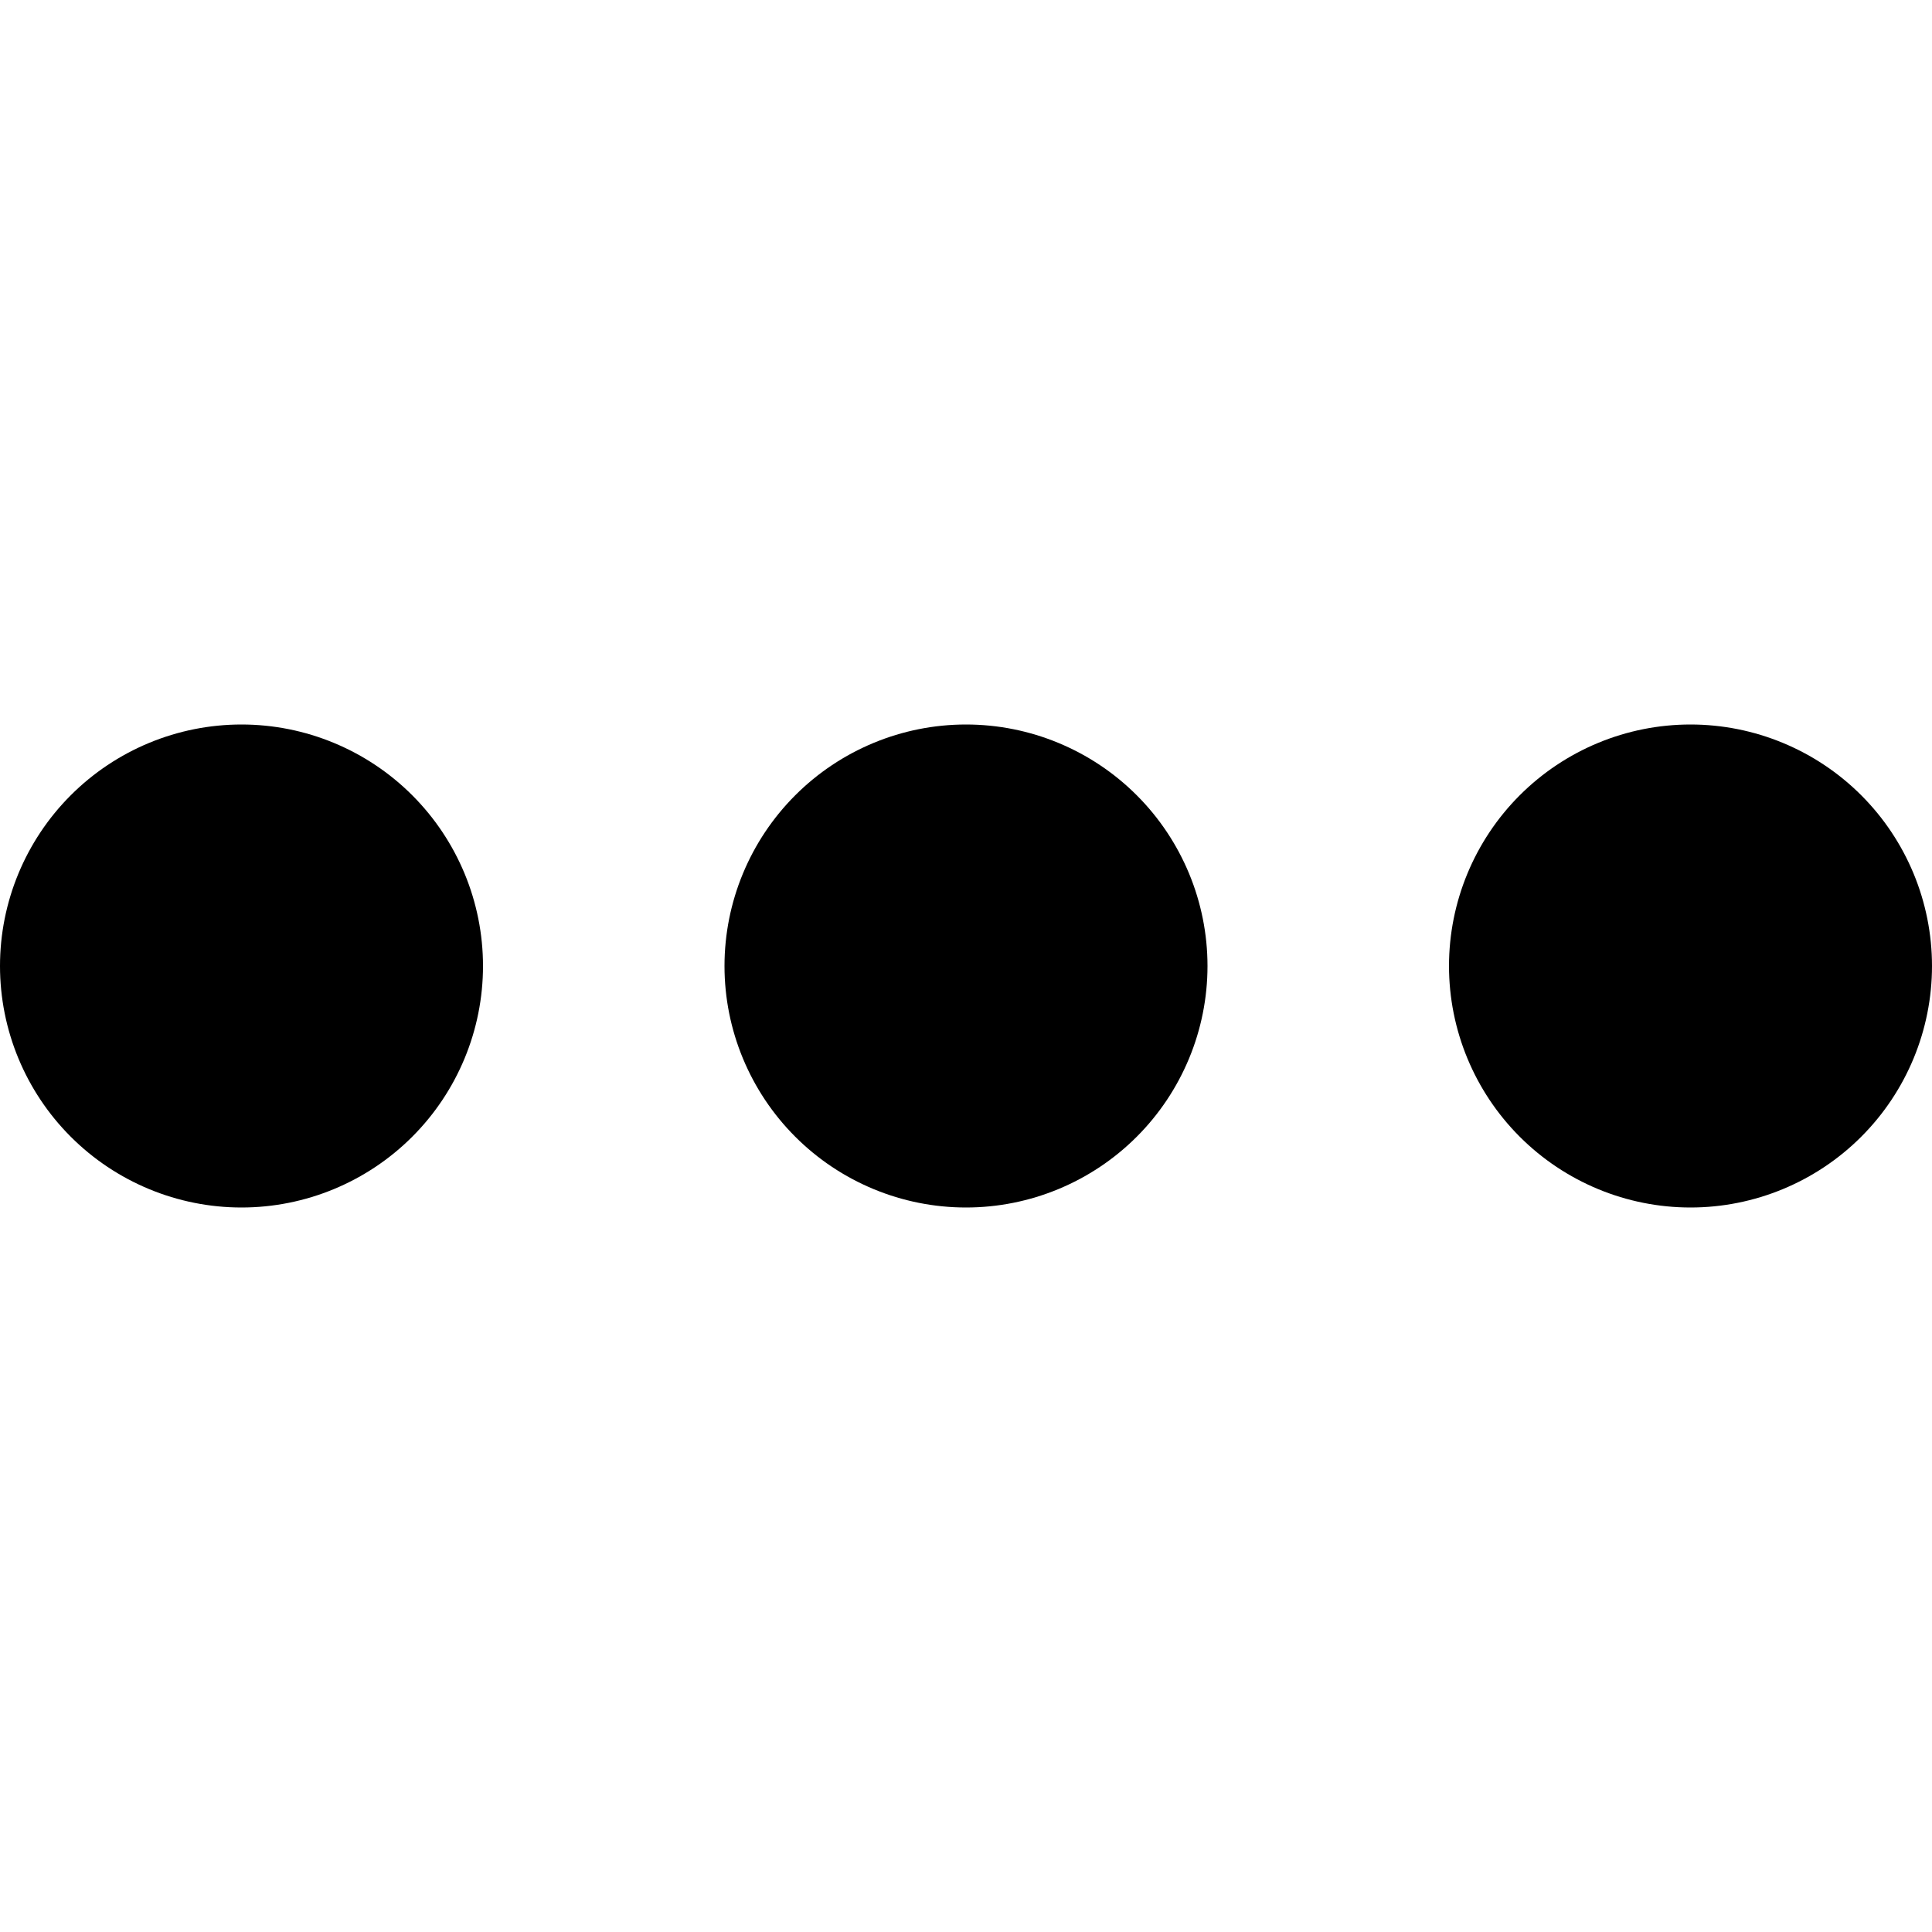
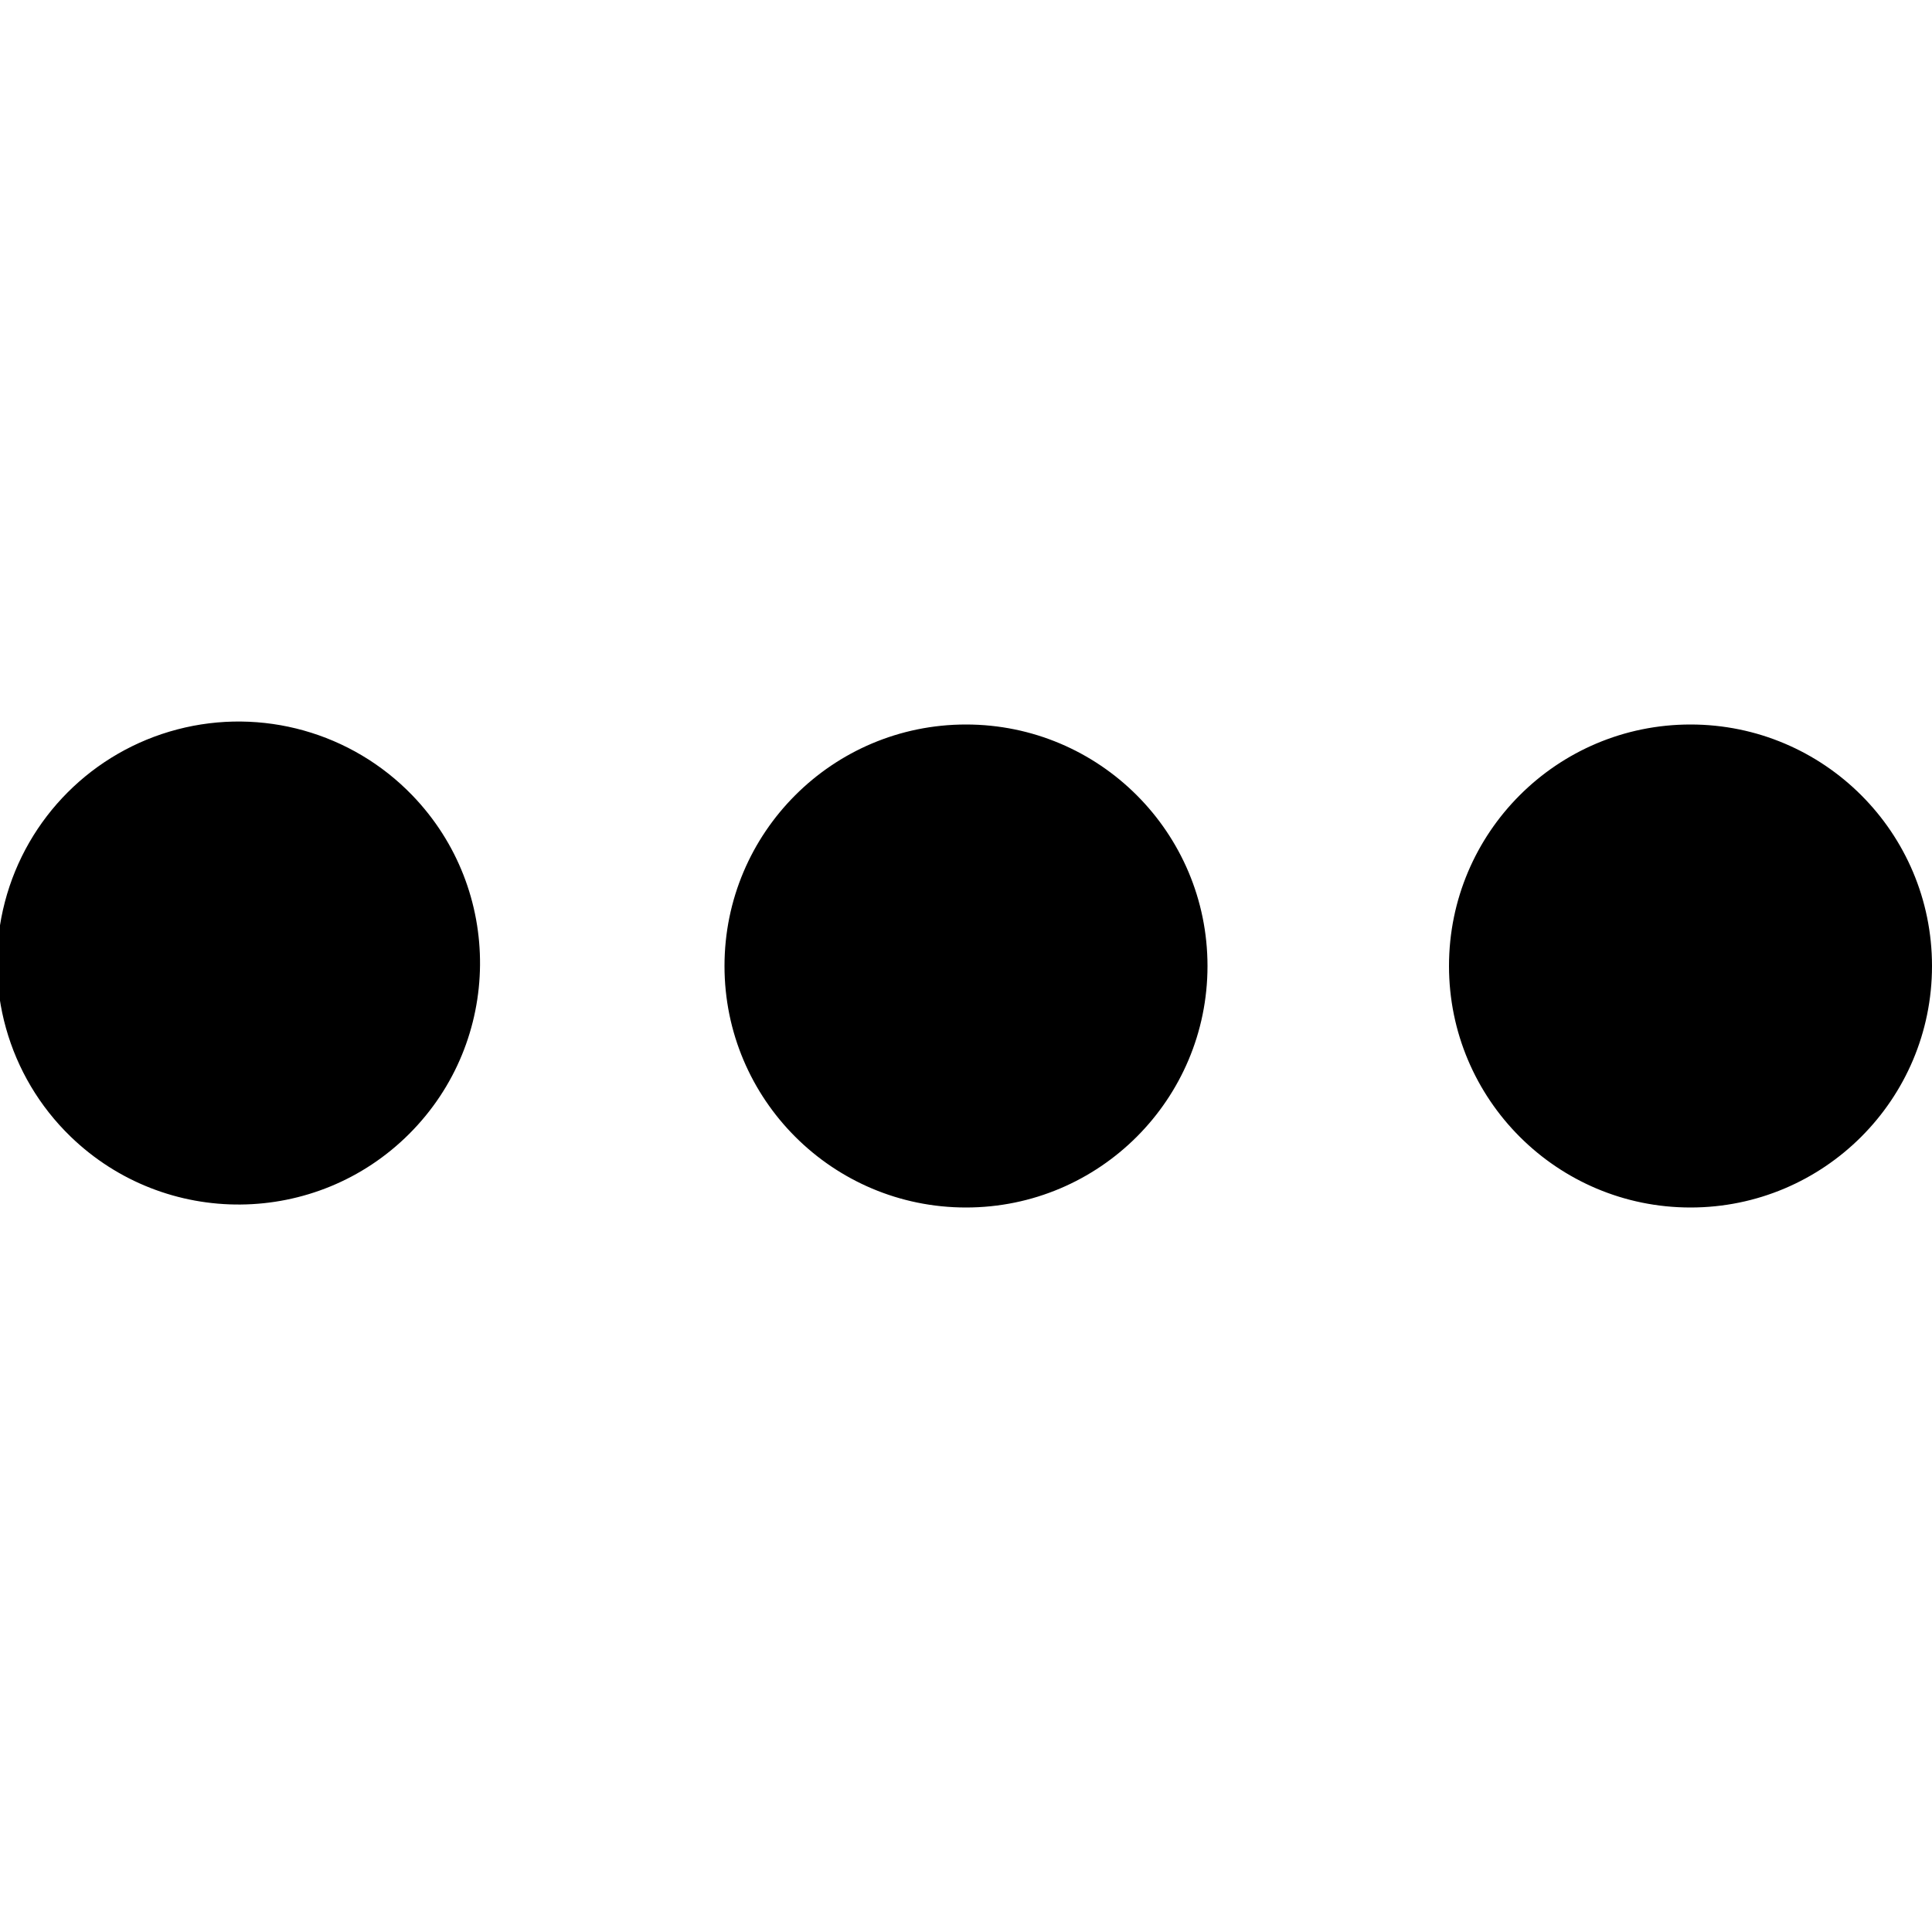
- <svg xmlns="http://www.w3.org/2000/svg" width="16" height="16" viewBox="0 0 16 16" fill="none">
-   <path d="M0.586 9.414C0.211 9.039 0 8.53 0 8C0 7.47 0.211 6.961 0.586 6.586C0.961 6.211 1.47 6 2 6C2.53 6 3.039 6.211 3.414 6.586C3.789 6.961 4 7.47 4 8C4 8.53 3.789 9.039 3.414 9.414C3.039 9.789 2.53 10 2 10C1.47 10 0.961 9.789 0.586 9.414Z" fill="currentColor" />
-   <path d="M6 8C6 8.53 6.211 9.039 6.586 9.414C6.961 9.789 7.47 10 8 10C8.53 10 9.039 9.789 9.414 9.414C9.789 9.039 10 8.53 10 8C10 7.47 9.789 6.961 9.414 6.586C9.039 6.211 8.53 6 8 6C7.47 6 6.961 6.211 6.586 6.586C6.211 6.961 6 7.47 6 8Z" fill="currentColor" />
-   <path d="M12 8C12 8.53 12.211 9.039 12.586 9.414C12.961 9.789 13.47 10 14 10C14.53 10 15.039 9.789 15.414 9.414C15.789 9.039 16 8.53 16 8C16 7.47 15.789 6.961 15.414 6.586C15.039 6.211 14.53 6 14 6C13.47 6 12.961 6.211 12.586 6.586C12.211 6.961 12 7.47 12 8Z" fill="currentColor" />
+ <svg xmlns="http://www.w3.org/2000/svg" width="16" height="16" fill="none">
+   <path fill="currentColor" d="M.586 9.414a2 2 0 1 1 2.828-2.828A2 2 0 0 1 .586 9.414ZM6 8a2 2 0 1 0 4 0 2 2 0 0 0-4 0Zm6 0a2 2 0 1 0 4 0 2 2 0 0 0-4 0Z" />
</svg>
